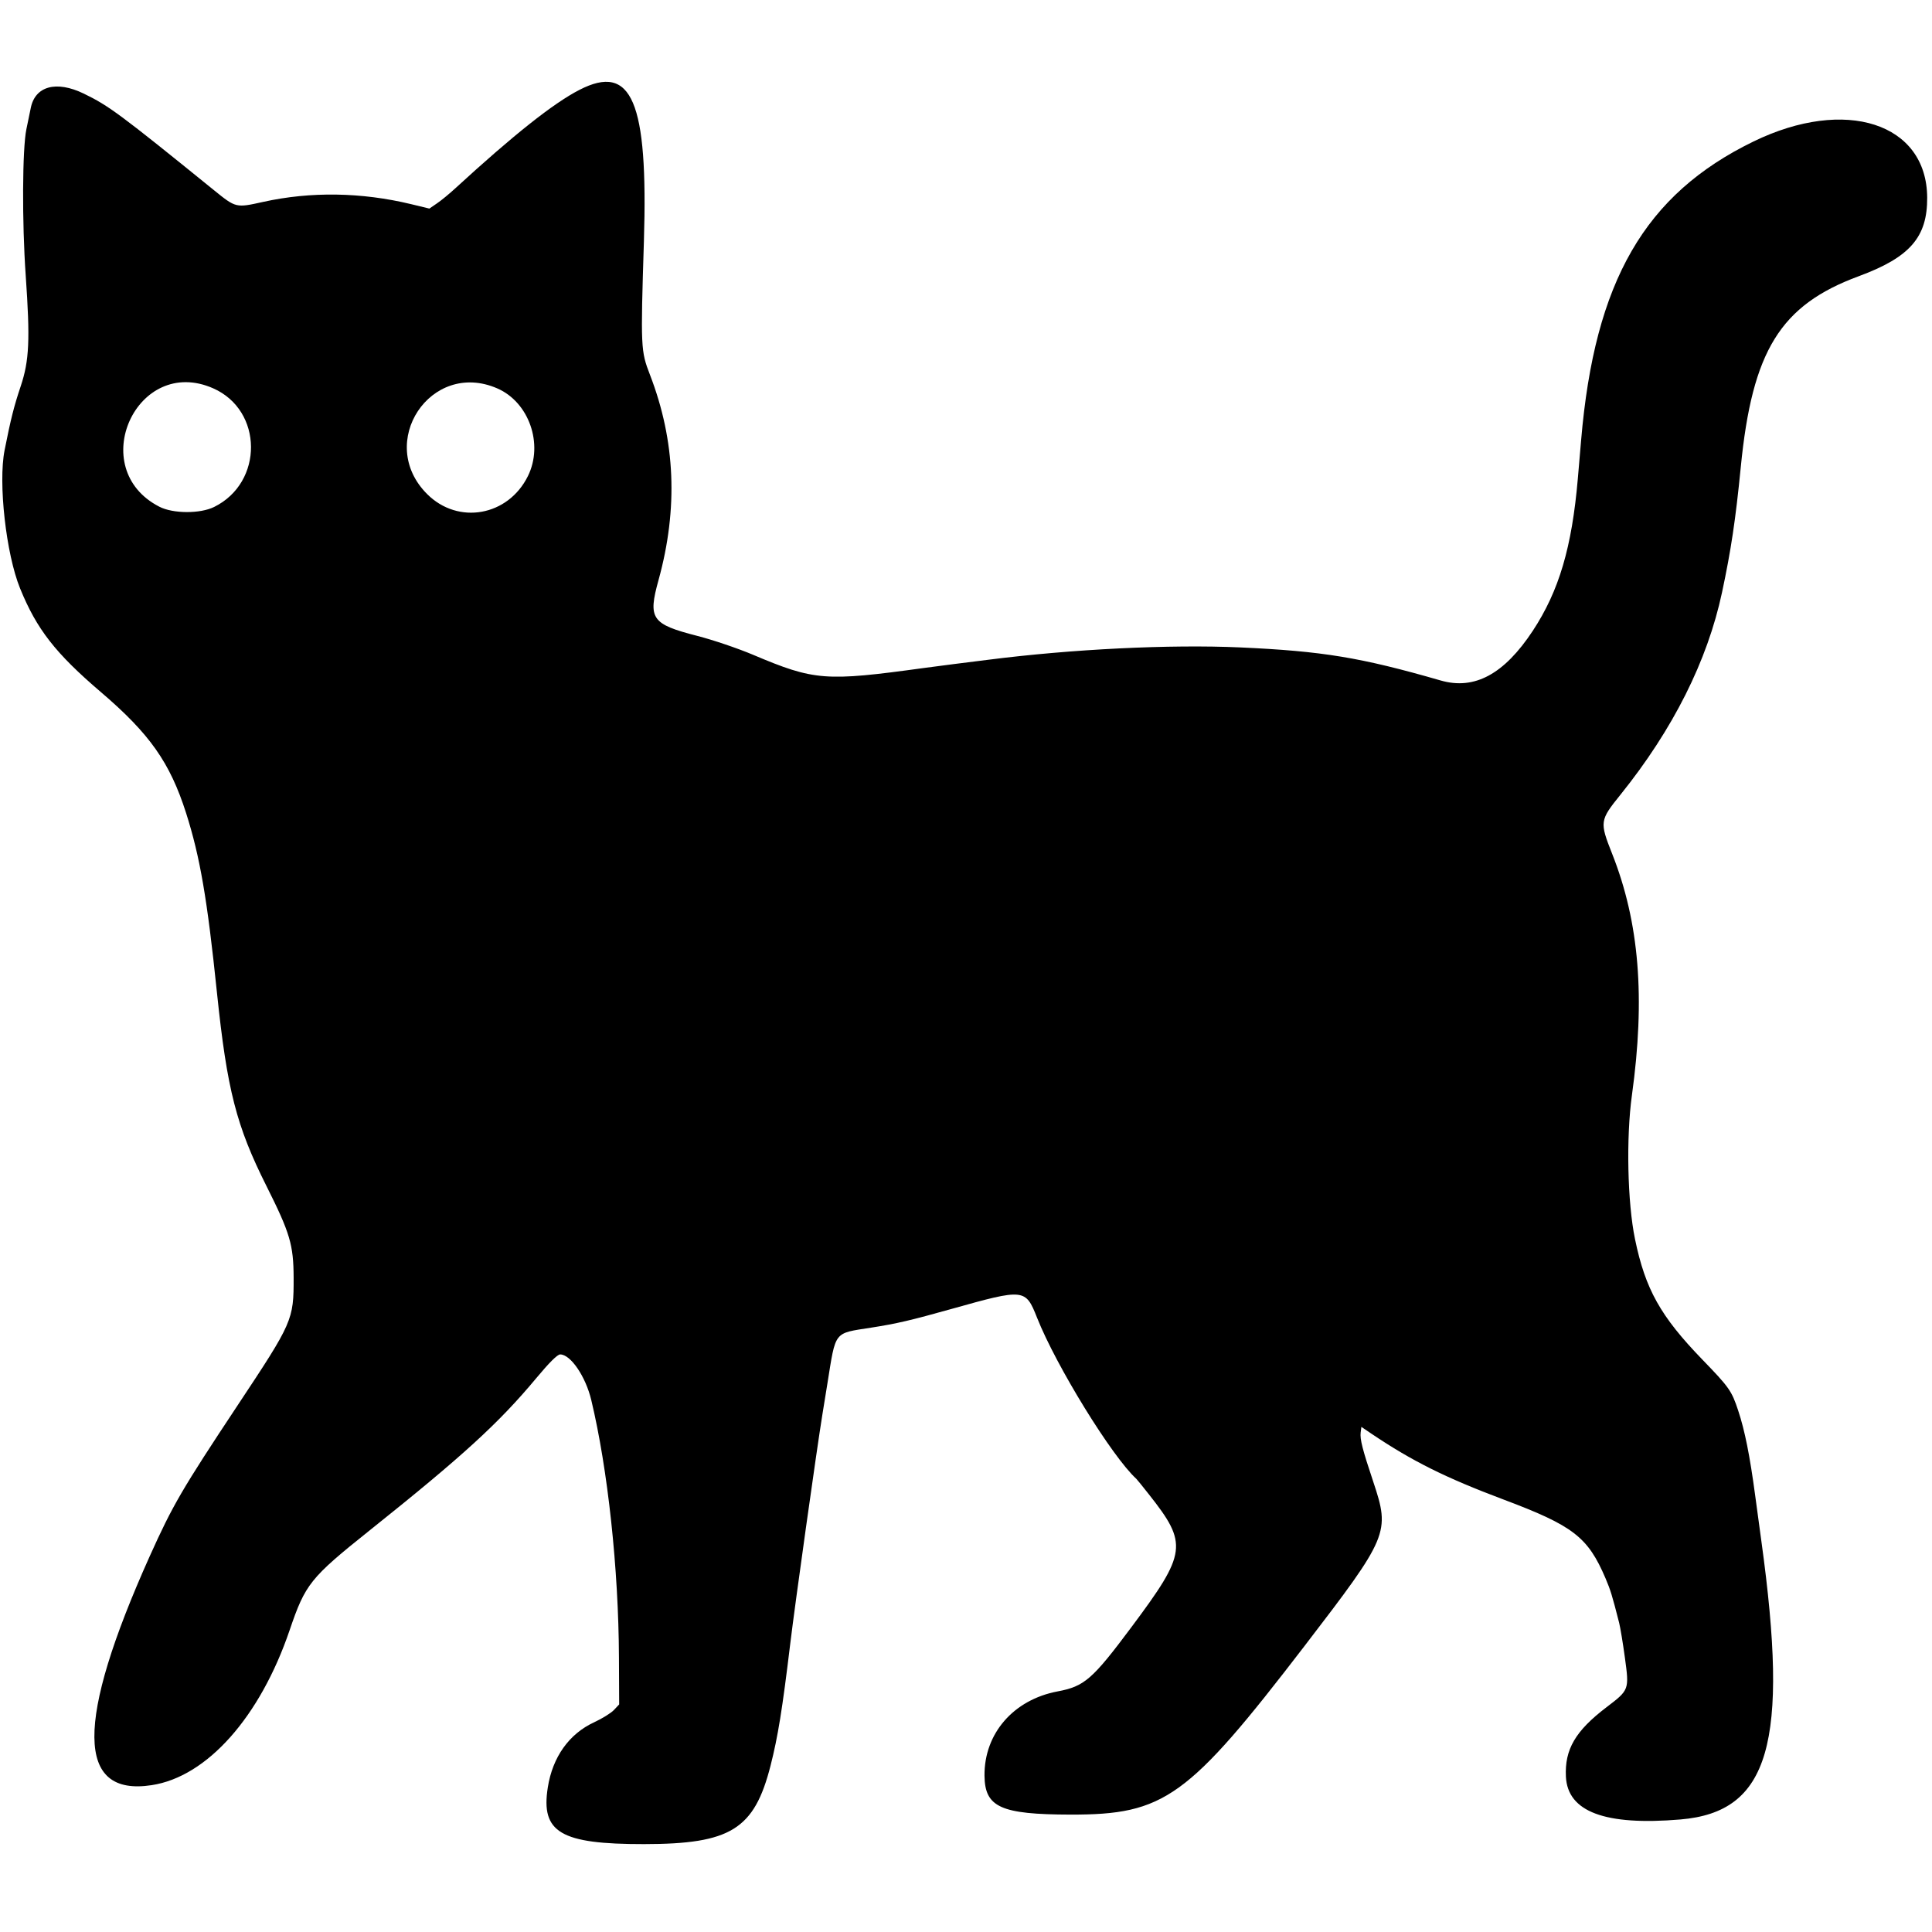
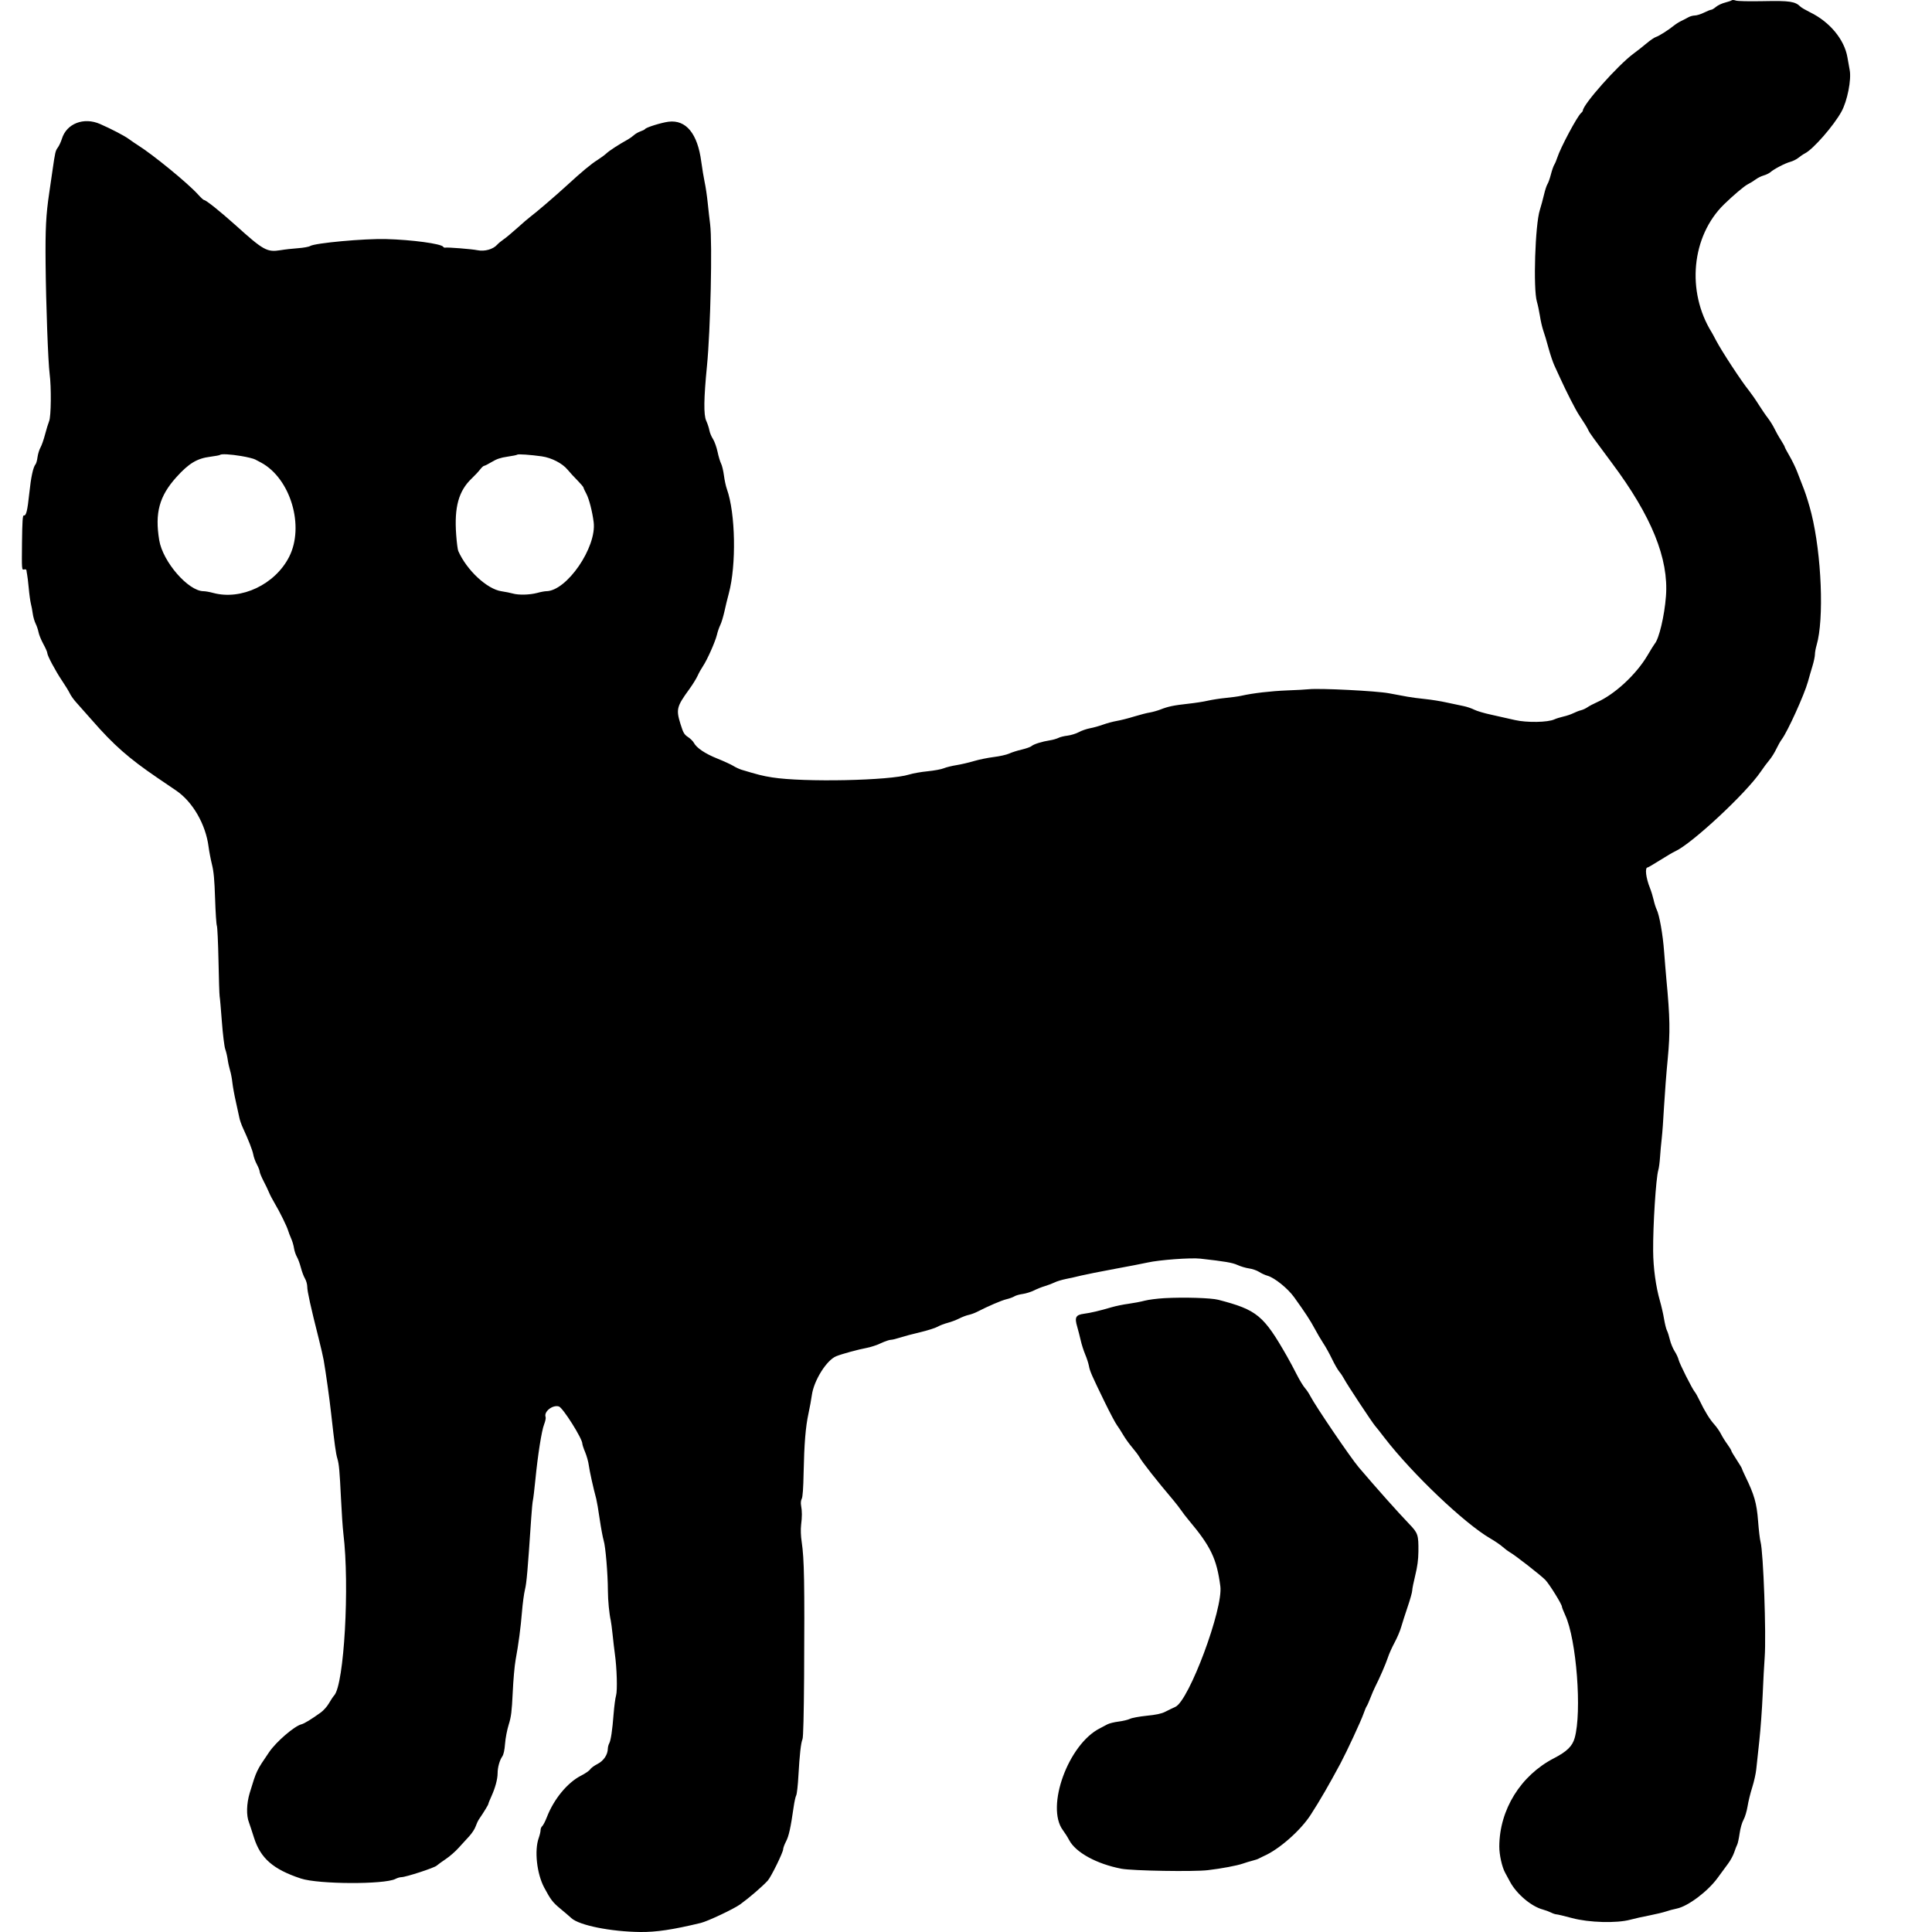
<svg xmlns="http://www.w3.org/2000/svg" version="1.2" viewBox="0 0 353 353" width="353" height="353">
  <style>
		.s0 { fill: #000000 } 
	</style>
  <g id="svgg">
	</g>
-   <path id="path0" fill-rule="evenodd" class="s0" d="m117.65 44.06c-0.61 19.58-0.58 20.05 1.11 24.43 4.65 12.04 5.17 24.42 1.56 37.5-1.96 7.08-1.29 8.05 7.1 10.2 2.81 0.72 7.39 2.27 10.18 3.45 11.21 4.74 13.19 4.89 31.21 2.41 1.46-0.2 3.97-0.53 5.59-0.73 1.61-0.2 4.34-0.54 6.06-0.76 15.42-1.97 33.3-2.84 46.12-2.27 15.06 0.68 22.04 1.83 36.64 6.04 6.19 1.79 11.61-1.14 16.85-9.09 4.78-7.27 7.14-15.24 8.22-27.81 0.22-2.5 0.49-5.65 0.6-7.01 2.47-29.04 11.63-44.91 31.5-54.57 16.8-8.17 31.66-3.37 31.73 10.26 0.04 7.23-3.15 10.9-12.51 14.36-14.32 5.29-19.46 13.61-21.55 34.88-0.95 9.64-1.78 15.18-3.43 22.91-2.67 12.5-8.96 25.02-18.55 36.94-3.79 4.7-3.83 4.96-1.52 10.8 4.96 12.54 6.08 26.27 3.61 44.12-1.07 7.71-0.82 19.57 0.56 26.26 1.9 9.2 4.66 14.12 12.32 22.04 4.91 5.07 5.34 5.69 6.53 9.28 1.22 3.67 2.14 8.28 3.11 15.53 0.32 2.39 0.83 6.14 1.13 8.33 5.11 36.96 1.47 49.51-14.79 50.88-13.77 1.16-20.6-1.4-20.92-7.82-0.24-4.98 1.73-8.36 7.42-12.69 4.15-3.16 4.16-3.18 3.36-9.04-0.36-2.67-0.84-5.53-1.05-6.37-1.29-5.07-1.57-5.97-2.49-8.14-3.23-7.56-5.89-9.61-18.67-14.41-10.56-3.97-16.61-6.98-24.05-11.98l-1.89-1.28-0.13 1.02c-0.15 1.23 0.32 3.08 2.31 9.03 3.09 9.27 2.8 9.96-12.58 30-21.3 27.75-25.56 30.82-42.75 30.79-12.74-0.03-15.65-1.34-15.71-7.11-0.07-7.7 5.29-13.88 13.36-15.4 4.9-0.92 6.36-2.19 13.5-11.76 10.13-13.57 10.34-15.18 3.18-24.24-1.15-1.46-2.18-2.74-2.3-2.84-4.43-4.04-14.63-20.59-18.13-29.42-2.12-5.34-2.31-5.36-15.57-1.64-7.53 2.11-10.03 2.7-14.77 3.44-6.88 1.08-6.41 0.48-7.97 10.19-0.18 1.15-0.6 3.71-0.92 5.68-1.04 6.42-4.99 34.55-5.87 41.86-1.45 12.02-2.25 16.99-3.6 22.29-2.97 11.65-7.29 14.33-23.12 14.34-15.24 0.02-18.88-2.13-17.58-10.35 0.87-5.55 3.88-9.79 8.47-11.91 1.47-0.68 3.1-1.69 3.62-2.25l0.95-1.01-0.04-8.59c-0.07-16.18-2.03-34.38-5.06-47.03-1.03-4.31-3.77-8.33-5.68-8.33q-0.76 0.01-4.38 4.35c-6.82 8.19-13.38 14.19-30.49 27.85-10.8 8.63-11.69 9.74-14.56 18.18-5.41 15.89-15.09 26.78-25.21 28.32-13.83 2.12-13.95-11.53-0.38-41.77 4.23-9.4 5.87-12.22 16.1-27.65 10.05-15.15 10.24-15.58 10.22-23.29-0.02-6.02-0.66-8.17-4.95-16.73-5.52-10.99-7.21-17.57-9.06-35.36-1.78-17.22-3.1-24.84-5.64-32.82-2.96-9.25-6.64-14.47-15.57-22.1-8.3-7.09-11.73-11.49-14.76-18.94-2.56-6.29-4.02-19.26-2.83-25.26 1.12-5.66 1.72-8.04 2.94-11.67 1.57-4.69 1.74-8.49 0.92-20.22-0.69-9.8-0.62-23.19 0.12-26.75 0.33-1.57 0.69-3.31 0.8-3.87 0.79-4.01 4.66-5.07 9.68-2.64 4.56 2.21 6.6 3.71 23.72 17.59 4.1 3.32 4.05 3.31 9.06 2.2 8.68-1.92 17.97-1.78 27.07 0.42l3.3 0.8 1.43-0.98c0.79-0.54 2.28-1.77 3.32-2.73 10.63-9.75 17.9-15.53 22.67-17.98 9.58-4.93 12.57 2.08 11.78 27.64zm-88.54 48.52c2.5 1.29 7.45 1.31 10.01 0.05 9.07-4.47 8.96-17.66-0.17-21.68-13.95-6.15-23.42 14.65-9.84 21.63zm48.95-2.29c5.67 5.65 14.79 4.01 18.4-3.31 2.88-5.84 0.2-13.5-5.61-16.02-12.16-5.28-22.24 9.93-12.79 19.33z" />
+   <path id="path0" fill-rule="evenodd" class="s0" d="m317.14 0.1c0.31 0.12 2.45 0.16 5.09 0.11 4.78-0.1 5.77 0.05 6.75 1.02 0.17 0.17 0.95 0.62 1.73 1.01 3.61 1.75 6.29 4.99 6.84 8.25 0.12 0.75 0.31 1.78 0.41 2.3 0.34 1.76-0.43 5.65-1.5 7.6-1.42 2.58-5.14 6.84-6.65 7.62-0.35 0.18-0.9 0.56-1.23 0.83-0.33 0.27-0.99 0.6-1.47 0.73-0.94 0.25-2.98 1.31-3.66 1.91-0.24 0.2-0.78 0.46-1.21 0.58-0.43 0.12-1.1 0.45-1.48 0.74-0.39 0.29-1.04 0.69-1.45 0.89-0.62 0.31-2.68 2.06-4.31 3.65-5.94 5.81-6.91 15.89-2.25 23.39 0.1 0.17 0.47 0.84 0.8 1.48 1.02 1.94 4.6 7.42 5.98 9.12 0.42 0.53 1.22 1.67 1.77 2.55 0.55 0.87 1.33 2.02 1.74 2.54 0.4 0.53 0.93 1.38 1.18 1.91 0.25 0.52 0.77 1.46 1.17 2.07 0.39 0.62 0.71 1.19 0.71 1.28 0 0.08 0.39 0.82 0.87 1.64 0.47 0.81 1.1 2.1 1.39 2.86 0.29 0.75 0.86 2.23 1.27 3.28 0.4 1.05 1 3.01 1.33 4.35 1.87 7.52 2.34 19.36 0.96 24.05-0.17 0.58-0.31 1.34-0.31 1.7 0 0.36-0.2 1.32-0.45 2.14-0.25 0.81-0.62 2.1-0.83 2.86-0.65 2.35-3.71 9.1-4.76 10.5-0.26 0.34-0.72 1.16-1.03 1.81-0.3 0.64-0.87 1.55-1.26 2.01-0.39 0.46-1.1 1.41-1.57 2.11-2.68 3.95-12.63 13.21-15.66 14.57-0.35 0.15-1.57 0.87-2.73 1.6-1.16 0.73-2.18 1.33-2.27 1.33-0.55 0-0.34 1.89 0.44 3.82 0.21 0.52 0.5 1.47 0.65 2.12 0.14 0.64 0.39 1.41 0.54 1.72 0.5 0.97 1.15 4.62 1.37 7.7 0.13 1.64 0.31 3.94 0.42 5.1 0.66 6.98 0.71 9.63 0.25 14.45-0.25 2.55-0.55 6.5-0.68 8.77-0.12 2.28-0.31 4.9-0.42 5.83-0.11 0.94-0.25 2.46-0.31 3.4-0.06 0.93-0.2 2.01-0.32 2.4-0.43 1.49-0.98 10.1-0.94 14.79 0.02 3.05 0.49 6.49 1.24 9.1 0.27 0.94 0.61 2.41 0.75 3.29 0.15 0.88 0.38 1.83 0.53 2.12 0.15 0.29 0.39 1.05 0.54 1.69 0.15 0.63 0.53 1.57 0.86 2.09 0.33 0.51 0.66 1.22 0.73 1.56 0.15 0.69 2.51 5.38 2.97 5.9 0.15 0.17 0.52 0.84 0.83 1.48 0.95 1.99 1.89 3.52 2.71 4.42 0.43 0.48 0.99 1.28 1.24 1.78 0.25 0.5 0.78 1.35 1.18 1.89 0.39 0.54 0.71 1.07 0.71 1.17 0 0.1 0.43 0.83 0.96 1.63 0.52 0.8 0.95 1.51 0.95 1.58 0 0.07 0.28 0.71 0.62 1.41 1.66 3.4 2.1 4.94 2.35 8.18 0.13 1.69 0.33 3.41 0.45 3.82 0.52 1.9 1.06 16.92 0.76 21.1-0.1 1.28-0.26 4.38-0.37 6.89-0.11 2.51-0.38 6.27-0.61 8.37-0.23 2.1-0.48 4.44-0.56 5.2-0.07 0.76-0.4 2.24-0.73 3.29-0.34 1.05-0.72 2.62-0.86 3.5-0.14 0.87-0.47 1.97-0.73 2.43-0.28 0.49-0.59 1.57-0.72 2.51-0.13 0.91-0.33 1.83-0.44 2.04-0.12 0.21-0.36 0.85-0.55 1.42-0.19 0.57-0.7 1.51-1.14 2.09-0.43 0.59-1.28 1.74-1.88 2.56-1.8 2.48-5.42 5.2-7.47 5.62-0.64 0.13-1.54 0.37-2.01 0.54-0.47 0.16-1.8 0.48-2.97 0.71-1.16 0.22-2.74 0.57-3.5 0.78-2.51 0.68-7.57 0.54-10.68-0.3-1.39-0.38-2.68-0.68-2.87-0.68-0.18-0.01-0.61-0.15-0.94-0.32-0.33-0.17-1-0.42-1.48-0.55-2.12-0.56-4.81-2.83-6.01-5.06-0.33-0.62-0.74-1.38-0.91-1.68-0.57-1.04-1.07-3.3-1.06-4.79 0.03-6.72 3.9-12.97 9.99-16.12 2.36-1.22 3.36-2.2 3.78-3.69 1.35-4.76 0.33-18.03-1.72-22.44-0.33-0.73-0.61-1.43-0.61-1.57 0-0.42-2.25-4.05-3.01-4.86-0.74-0.79-5.66-4.63-6.5-5.07-0.27-0.15-0.84-0.57-1.27-0.95-0.43-0.39-1.46-1.09-2.29-1.57-4.74-2.75-14.22-11.77-19.33-18.38-0.71-0.94-1.51-1.94-1.76-2.23-0.59-0.7-5.16-7.62-5.62-8.52-0.2-0.39-0.59-0.99-0.88-1.33-0.29-0.35-0.89-1.39-1.34-2.33-0.45-0.94-1.17-2.24-1.6-2.88-0.42-0.64-1.14-1.86-1.59-2.71-0.76-1.43-1.75-2.94-3.74-5.71-1.17-1.62-3.58-3.56-4.87-3.92-0.42-0.11-1.11-0.43-1.53-0.7-0.42-0.27-1.24-0.55-1.82-0.63-0.58-0.08-1.54-0.36-2.12-0.63-0.97-0.43-2.23-0.65-6.79-1.16-1.72-0.2-7.54 0.23-9.64 0.71-0.76 0.17-3.48 0.7-6.05 1.17-2.56 0.47-5.28 1.02-6.04 1.2-0.76 0.19-2.03 0.48-2.81 0.63-0.79 0.16-1.74 0.45-2.1 0.64-0.36 0.18-1.15 0.48-1.74 0.66-0.59 0.17-1.51 0.54-2.04 0.81-0.53 0.26-1.44 0.55-2.02 0.63-0.58 0.08-1.27 0.27-1.52 0.43-0.25 0.16-0.92 0.41-1.48 0.54-0.92 0.22-3.31 1.25-5.38 2.31-0.41 0.21-1.07 0.45-1.48 0.54-0.41 0.08-1.2 0.38-1.75 0.66-0.55 0.28-1.5 0.64-2.12 0.8-0.61 0.16-1.45 0.48-1.86 0.72-0.41 0.23-1.84 0.68-3.18 1-1.34 0.31-2.98 0.75-3.65 0.97-0.67 0.22-1.43 0.41-1.7 0.41-0.26 0-1.08 0.28-1.81 0.62-0.72 0.35-1.92 0.74-2.65 0.87-1.39 0.25-4.52 1.1-5.51 1.51-1.75 0.7-4.07 4.4-4.45 7.07-0.11 0.82-0.39 2.34-0.62 3.39-0.53 2.45-0.78 5.51-0.89 10.83-0.05 2.81-0.17 4.43-0.34 4.75-0.16 0.29-0.21 0.78-0.12 1.25 0.19 1.05 0.19 2.01 0 3.56-0.09 0.8-0.06 1.99 0.11 3.08 0.47 3.19 0.54 7.34 0.44 24.67-0.05 6.87-0.15 11.01-0.29 11.35-0.3 0.71-0.53 2.83-0.75 6.68-0.09 1.75-0.28 3.37-0.4 3.6-0.13 0.23-0.34 1.19-0.47 2.12-0.55 3.84-0.88 5.31-1.38 6.28-0.3 0.57-0.54 1.22-0.54 1.45 0 0.57-2.22 5.09-2.82 5.74-1.05 1.13-3.32 3.09-5.03 4.33-1.18 0.85-5.93 3.09-7.21 3.4-5.1 1.23-8.15 1.68-11.02 1.65-5.43-0.06-11.19-1.22-12.62-2.54-0.35-0.33-1.26-1.1-2.02-1.73-1.38-1.14-1.76-1.64-2.94-3.85-1.35-2.54-1.82-6.78-0.99-9.08 0.18-0.51 0.33-1.15 0.33-1.41 0-0.26 0.13-0.59 0.3-0.73 0.17-0.14 0.56-0.89 0.86-1.67 1.27-3.28 3.76-6.3 6.24-7.56 0.77-0.39 1.52-0.91 1.66-1.15 0.15-0.24 0.75-0.68 1.34-0.98 1.12-0.57 1.88-1.7 1.89-2.82 0.01-0.27 0.11-0.69 0.25-0.94 0.3-0.56 0.57-2.34 0.81-5.46 0.11-1.34 0.3-2.82 0.44-3.28 0.27-0.92 0.15-5.05-0.22-7.64-0.11-0.82-0.3-2.39-0.41-3.5-0.12-1.11-0.26-2.25-0.33-2.54-0.29-1.3-0.52-3.66-0.53-5.49-0.01-3.05-0.43-8.08-0.77-9.15-0.16-0.53-0.49-2.3-0.73-3.92-0.23-1.63-0.52-3.29-0.63-3.71-0.53-1.95-1.23-5.1-1.36-6.13-0.08-0.63-0.38-1.7-0.66-2.38-0.29-0.68-0.52-1.39-0.52-1.57 0-0.93-3.55-6.56-4.28-6.79-1.14-0.36-2.8 0.95-2.43 1.92 0.07 0.18-0.05 0.78-0.27 1.34-0.46 1.15-1.16 5.63-1.61 10.22-0.17 1.69-0.36 3.31-0.43 3.6-0.08 0.29-0.22 1.77-0.32 3.29-0.65 9.65-0.84 11.87-1.14 13.07-0.18 0.74-0.43 2.59-0.55 4.1q-0.36 4.42-1.17 8.81c-0.18 0.99-0.42 3.66-0.52 5.93-0.17 3.48-0.28 4.41-0.73 5.84-0.29 0.93-0.6 2.5-0.67 3.49q-0.14 1.8-0.51 2.34c-0.48 0.68-0.85 1.99-0.85 3.07-0.01 1.1-0.43 2.65-1.13 4.2-0.31 0.67-0.56 1.3-0.56 1.39 0 0.16-0.85 1.55-1.7 2.79-0.2 0.29-0.48 0.9-0.63 1.34-0.15 0.45-0.68 1.26-1.19 1.81-0.51 0.54-1.38 1.5-1.94 2.12-0.56 0.63-1.59 1.53-2.29 2-0.69 0.46-1.46 1.02-1.7 1.23-0.45 0.41-5.65 2.1-6.44 2.1-0.26 0-0.74 0.14-1.08 0.32-2.02 1.04-14.07 0.99-17.28-0.07-5.08-1.68-7.39-3.7-8.58-7.49-0.38-1.21-0.79-2.43-0.9-2.73-0.52-1.3-0.46-3.46 0.13-5.43 1.26-4.13 1.21-4.02 3.54-7.44 1.29-1.9 4.62-4.77 5.91-5.09 0.52-0.13 1.77-0.89 3.55-2.17 0.49-0.36 1.15-1.1 1.46-1.65 0.32-0.56 0.76-1.22 0.98-1.47 1.81-2.03 2.83-20.03 1.67-29.55-0.12-0.99-0.32-3.9-0.44-6.47-0.24-4.93-0.35-6.18-0.65-7.21-0.3-1-0.5-2.49-1.16-8.37-0.3-2.7-0.94-7.29-1.35-9.65-0.1-0.59-0.52-2.4-0.93-4.03-1.44-5.69-2.07-8.55-2.07-9.36 0-0.45-0.19-1.13-0.41-1.5-0.23-0.38-0.57-1.28-0.76-2.02-0.19-0.73-0.52-1.62-0.73-1.97-0.2-0.35-0.44-1.05-0.52-1.56-0.07-0.51-0.31-1.32-0.53-1.8-0.21-0.48-0.46-1.12-0.54-1.41-0.21-0.75-1.55-3.48-2.45-4.98-0.42-0.7-0.89-1.61-1.05-2.01-0.16-0.41-0.61-1.35-1-2.09-0.38-0.74-0.7-1.5-0.7-1.7 0-0.19-0.23-0.79-0.51-1.32-0.29-0.53-0.58-1.34-0.66-1.8-0.15-0.81-0.88-2.68-1.89-4.86-0.27-0.59-0.56-1.4-0.64-1.81-0.08-0.41-0.37-1.74-0.65-2.97-0.28-1.22-0.56-2.79-0.64-3.49-0.07-0.7-0.26-1.71-0.42-2.23-0.16-0.53-0.36-1.43-0.44-2.02-0.08-0.58-0.28-1.44-0.45-1.9-0.16-0.47-0.44-2.71-0.61-4.99-0.17-2.27-0.35-4.37-0.41-4.66-0.05-0.29-0.15-3.24-0.21-6.55-0.07-3.31-0.2-6.17-0.3-6.36-0.09-0.19-0.24-2.4-0.32-4.91-0.11-3.46-0.25-4.97-0.57-6.25-0.23-0.93-0.51-2.39-0.62-3.24-0.52-4.1-2.9-8.22-5.93-10.28-0.64-0.44-2.18-1.49-3.43-2.33-5.24-3.57-7.98-5.98-11.94-10.52-1.05-1.2-2.32-2.63-2.81-3.17-0.5-0.54-1.06-1.32-1.25-1.74-0.2-0.41-0.83-1.45-1.41-2.3-1.23-1.83-2.7-4.59-2.7-5.07 0-0.19-0.33-0.93-0.73-1.66-0.4-0.73-0.79-1.7-0.87-2.14-0.09-0.45-0.32-1.15-0.53-1.56-0.2-0.41-0.44-1.22-0.52-1.8-0.08-0.58-0.23-1.42-0.35-1.86-0.11-0.44-0.29-1.72-0.39-2.86-0.11-1.13-0.24-2.25-0.3-2.49-0.05-0.23-0.1-0.55-0.11-0.71q-0.03-0.28-0.44-0.18c-0.43 0.11-0.43 0.04-0.38-4.91 0.05-3.92 0.12-5 0.33-4.96 0.43 0.09 0.66-0.82 1-4.04 0.31-2.97 0.7-4.78 1.15-5.32 0.13-0.15 0.29-0.75 0.36-1.32 0.08-0.57 0.32-1.35 0.54-1.74 0.22-0.39 0.6-1.47 0.84-2.41 0.24-0.93 0.58-2.02 0.74-2.41 0.36-0.86 0.41-6.21 0.09-8.62-0.28-2.1-0.67-12.7-0.74-20.21-0.06-6.26 0.07-8.87 0.66-12.83 0.18-1.22 0.45-3.08 0.6-4.13 0.49-3.4 0.54-3.6 0.98-4.2 0.24-0.33 0.57-1.05 0.74-1.59 0.85-2.79 4-4.01 6.98-2.7 2.06 0.9 4.49 2.17 5.28 2.76 0.48 0.35 1.18 0.83 1.55 1.06 2.84 1.78 9.19 6.98 11.06 9.05 0.5 0.56 1 1.02 1.11 1.02 0.35 0 3 2.13 5.71 4.56 5.15 4.65 5.78 5 8.27 4.6 0.75-0.13 2.19-0.29 3.18-0.36 0.99-0.07 1.99-0.25 2.22-0.4 0.88-0.55 9.94-1.38 13.89-1.27 4.72 0.13 10.05 0.85 10.42 1.41 0.07 0.11 0.21 0.18 0.32 0.16 0.46-0.1 4.96 0.26 5.95 0.47 1.29 0.26 2.82-0.16 3.57-0.99 0.23-0.26 0.75-0.69 1.16-0.97 0.41-0.27 1.55-1.22 2.53-2.1 0.98-0.89 2.04-1.8 2.36-2.03 0.99-0.73 4.68-3.89 6.67-5.72 2.76-2.53 4.45-3.95 5.66-4.7 0.58-0.37 1.31-0.91 1.62-1.2 0.52-0.49 2.29-1.64 3.89-2.52 0.35-0.2 0.85-0.55 1.11-0.79 0.25-0.24 0.79-0.55 1.19-0.69 0.41-0.14 0.79-0.33 0.86-0.44 0.2-0.3 2.99-1.17 4.28-1.33 3.2-0.4 5.31 2.17 5.98 7.3 0.17 1.26 0.45 2.95 0.62 3.75 0.18 0.8 0.43 2.51 0.56 3.79 0.13 1.29 0.33 3.03 0.44 3.89 0.42 3.4 0.07 19.36-0.58 25.91-0.58 5.9-0.63 8.95-0.13 10.01 0.23 0.5 0.49 1.28 0.57 1.73 0.08 0.45 0.38 1.17 0.66 1.59 0.27 0.42 0.65 1.47 0.83 2.31 0.18 0.86 0.47 1.83 0.65 2.18 0.18 0.34 0.41 1.32 0.52 2.16 0.11 0.85 0.35 1.97 0.54 2.5 1.58 4.42 1.75 13.89 0.35 19.08-0.24 0.88-0.6 2.36-0.8 3.29-0.21 0.93-0.54 2.04-0.75 2.46-0.21 0.42-0.49 1.23-0.62 1.8-0.31 1.28-1.77 4.56-2.54 5.71-0.31 0.46-0.77 1.27-1 1.8-0.24 0.52-0.92 1.62-1.52 2.44-2.31 3.18-2.43 3.67-1.58 6.4 0.49 1.56 0.66 1.86 1.35 2.32 0.43 0.28 0.91 0.75 1.07 1.05 0.51 0.95 2.05 1.99 4.27 2.88 1.2 0.48 2.52 1.09 2.93 1.34 0.41 0.26 1.08 0.57 1.48 0.7 2.96 0.9 3.94 1.15 5.62 1.41 5.79 0.92 21.53 0.59 25.03-0.52 0.7-0.22 2.23-0.49 3.4-0.6 1.18-0.12 2.51-0.36 2.95-0.55 0.45-0.19 1.49-0.44 2.31-0.57 0.81-0.13 2.25-0.46 3.18-0.74 0.94-0.28 2.57-0.61 3.62-0.74 1.06-0.13 2.33-0.41 2.82-0.63 0.49-0.23 1.54-0.56 2.33-0.74 0.79-0.19 1.59-0.47 1.78-0.64 0.37-0.34 1.94-0.83 3.37-1.05 0.53-0.08 1.2-0.28 1.51-0.43 0.3-0.16 1.06-0.35 1.69-0.42 0.63-0.08 1.56-0.37 2.06-0.64 0.5-0.28 1.42-0.59 2.04-0.71 0.62-0.11 1.69-0.41 2.37-0.66 0.69-0.25 1.83-0.56 2.53-0.68 0.7-0.12 2.13-0.48 3.18-0.81 1.05-0.32 2.33-0.65 2.86-0.73 0.52-0.09 1.41-0.34 1.97-0.56 1.38-0.54 2.39-0.75 5.03-1.04 1.22-0.13 2.84-0.38 3.6-0.56 0.76-0.17 2.22-0.4 3.26-0.5 1.03-0.1 2.31-0.27 2.86-0.4 2.14-0.48 5.37-0.85 8.3-0.97 1.69-0.06 3.51-0.16 4.03-0.22 2.03-0.21 12.36 0.31 14.63 0.74 1.23 0.23 2.76 0.51 3.4 0.63 0.64 0.12 2.07 0.31 3.18 0.42 1.11 0.11 2.92 0.4 4.03 0.65 1.11 0.24 2.49 0.53 3.07 0.65 0.58 0.12 1.43 0.41 1.88 0.64 0.46 0.24 1.89 0.67 3.19 0.94 1.29 0.28 3.21 0.71 4.26 0.96 2.16 0.5 6.02 0.44 7.21-0.12 0.35-0.16 1.1-0.39 1.66-0.52 0.57-0.12 1.38-0.4 1.81-0.61 0.42-0.21 1.05-0.46 1.4-0.54 0.34-0.08 0.87-0.33 1.17-0.54 0.31-0.22 1.09-0.63 1.74-0.92 3.26-1.44 7.19-5.09 9.23-8.55 0.61-1.04 1.21-2 1.33-2.14 0.79-0.92 1.78-5.1 2.05-8.68 0.53-6.86-2.63-14.65-9.88-24.35-3.35-4.49-4.09-5.52-4.27-5.93-0.19-0.45-0.7-1.28-1.76-2.88-0.6-0.91-2.28-4.19-3.41-6.68-0.32-0.7-0.8-1.74-1.07-2.33-0.27-0.58-0.75-2.01-1.07-3.18-0.31-1.17-0.74-2.6-0.95-3.18-0.2-0.58-0.48-1.78-0.61-2.65-0.14-0.88-0.39-2.07-0.56-2.64-0.7-2.37-0.32-14.09 0.54-16.76 0.22-0.7 0.56-1.95 0.75-2.76 0.19-0.82 0.47-1.69 0.63-1.94 0.16-0.24 0.45-1.05 0.64-1.8 0.19-0.74 0.47-1.54 0.62-1.77 0.15-0.24 0.39-0.81 0.54-1.28 0.57-1.8 3.66-7.59 4.36-8.17 0.17-0.14 0.31-0.33 0.31-0.41 0-1.11 6.37-8.29 9.25-10.42 0.69-0.5 1.77-1.36 2.41-1.9 0.64-0.54 1.4-1.06 1.69-1.15 0.58-0.18 2.28-1.26 3.3-2.09 0.35-0.28 0.97-0.67 1.37-0.86 0.41-0.19 0.98-0.49 1.28-0.66 0.29-0.17 0.81-0.31 1.16-0.32 0.35 0 1.12-0.24 1.7-0.53 0.58-0.29 1.17-0.52 1.31-0.52 0.13 0 0.53-0.24 0.87-0.53 0.34-0.29 1.09-0.64 1.66-0.78 0.57-0.15 1.12-0.33 1.22-0.42 0.1-0.08 0.43-0.06 0.72 0.05zm-276.96 83.02c-0.06 0.07-0.86 0.21-1.75 0.33-2.41 0.3-3.92 1.2-6.2 3.73-3.12 3.46-3.96 6.53-3.14 11.51 0.65 3.95 5.31 9.32 8.1 9.33 0.33 0 1.13 0.14 1.78 0.32 5.12 1.37 11.28-1.55 13.85-6.58 2.86-5.59 0.28-14.31-5.1-17.23-0.32-0.18-0.83-0.44-1.12-0.59-0.29-0.15-1.41-0.43-2.49-0.61-2.01-0.34-3.7-0.43-3.93-0.21zm54.33-0.05c-0.06 0.07-0.87 0.24-1.8 0.37-1.25 0.18-1.98 0.43-2.85 0.96-0.65 0.39-1.28 0.71-1.4 0.71-0.13 0-0.46 0.31-0.74 0.67-0.28 0.37-0.96 1.1-1.52 1.63-2.4 2.28-3.22 5.24-2.85 10.29 0.1 1.39 0.27 2.72 0.38 2.97 1.54 3.51 5.27 6.98 7.9 7.36 0.72 0.11 1.64 0.29 2.05 0.41 1.06 0.31 3.09 0.26 4.45-0.1 0.64-0.18 1.39-0.32 1.67-0.32 3.75-0.02 9.25-8.03 8.67-12.62-0.25-1.96-0.83-4.21-1.32-5.15-0.3-0.55-0.54-1.08-0.54-1.17 0-0.1-0.49-0.67-1.08-1.28-0.6-0.6-1.42-1.49-1.82-1.98-0.95-1.16-2.93-2.18-4.72-2.44-2.06-0.29-4.34-0.45-4.48-0.31zm128.1 154.42c7.07 1.84 8.26 2.82 12.57 10.38 0.47 0.82 1.26 2.3 1.76 3.29 0.5 0.99 1.17 2.09 1.48 2.44 0.31 0.35 0.76 1.02 0.99 1.48 0.94 1.82 7.35 11.26 8.86 13.03 3.38 3.97 7.02 8.05 9.2 10.33 1.62 1.68 1.72 2 1.69 5.06-0.02 1.51-0.19 2.76-0.58 4.35-0.3 1.22-0.55 2.46-0.55 2.75 0 0.29-0.37 1.63-0.83 2.97-0.45 1.34-0.99 3.01-1.19 3.71-0.19 0.7-0.74 1.97-1.2 2.83-0.46 0.85-1.02 2.09-1.23 2.75-0.38 1.15-1.51 3.76-2.32 5.34-0.21 0.41-0.6 1.32-0.87 2.02-0.27 0.7-0.57 1.38-0.67 1.51-0.1 0.12-0.36 0.74-0.58 1.37-0.48 1.37-3.03 6.86-4.22 9.1-2.11 3.93-3.74 6.76-5.45 9.4-1.85 2.87-5.8 6.34-8.59 7.54-0.29 0.13-0.67 0.32-0.85 0.42-0.17 0.11-0.7 0.29-1.16 0.4-0.47 0.12-1.28 0.36-1.81 0.55-1.04 0.36-3.87 0.9-6.36 1.19-2.58 0.31-13.8 0.12-15.8-0.26-4.53-0.87-8.36-2.97-9.55-5.23-0.28-0.54-0.8-1.35-1.15-1.82-3.17-4.26 0.99-15.7 6.77-18.61 0.41-0.21 1.03-0.53 1.36-0.72 0.33-0.18 1.26-0.41 2.07-0.51 0.8-0.1 1.73-0.33 2.07-0.5 0.33-0.17 1.69-0.42 3.02-0.56 1.72-0.17 2.69-0.37 3.37-0.71 0.52-0.27 1.38-0.68 1.9-0.92 2.49-1.13 8.76-17.96 8.21-22.04-0.66-5.01-1.73-7.25-5.76-12.05-0.49-0.58-1.12-1.4-1.4-1.82-0.29-0.42-0.91-1.23-1.39-1.8-3.06-3.61-5.73-7-6.25-7.95-0.19-0.34-0.78-1.12-1.31-1.74-0.53-0.62-1.27-1.65-1.64-2.29-0.37-0.63-0.89-1.44-1.15-1.79-0.27-0.35-1.25-2.21-2.19-4.13-2.4-4.93-2.75-5.72-2.92-6.68-0.09-0.47-0.39-1.42-0.69-2.12-0.29-0.7-0.66-1.85-0.81-2.55-0.16-0.7-0.45-1.82-0.64-2.49-0.51-1.72-0.27-2.17 1.23-2.37q1.84-0.24 5.05-1.19c0.76-0.22 2.14-0.51 3.08-0.63 0.93-0.13 2.27-0.38 2.97-0.57 0.69-0.18 2.32-0.39 3.6-0.46 3.52-0.2 8.53-0.05 9.86 0.3z" />
</svg>
